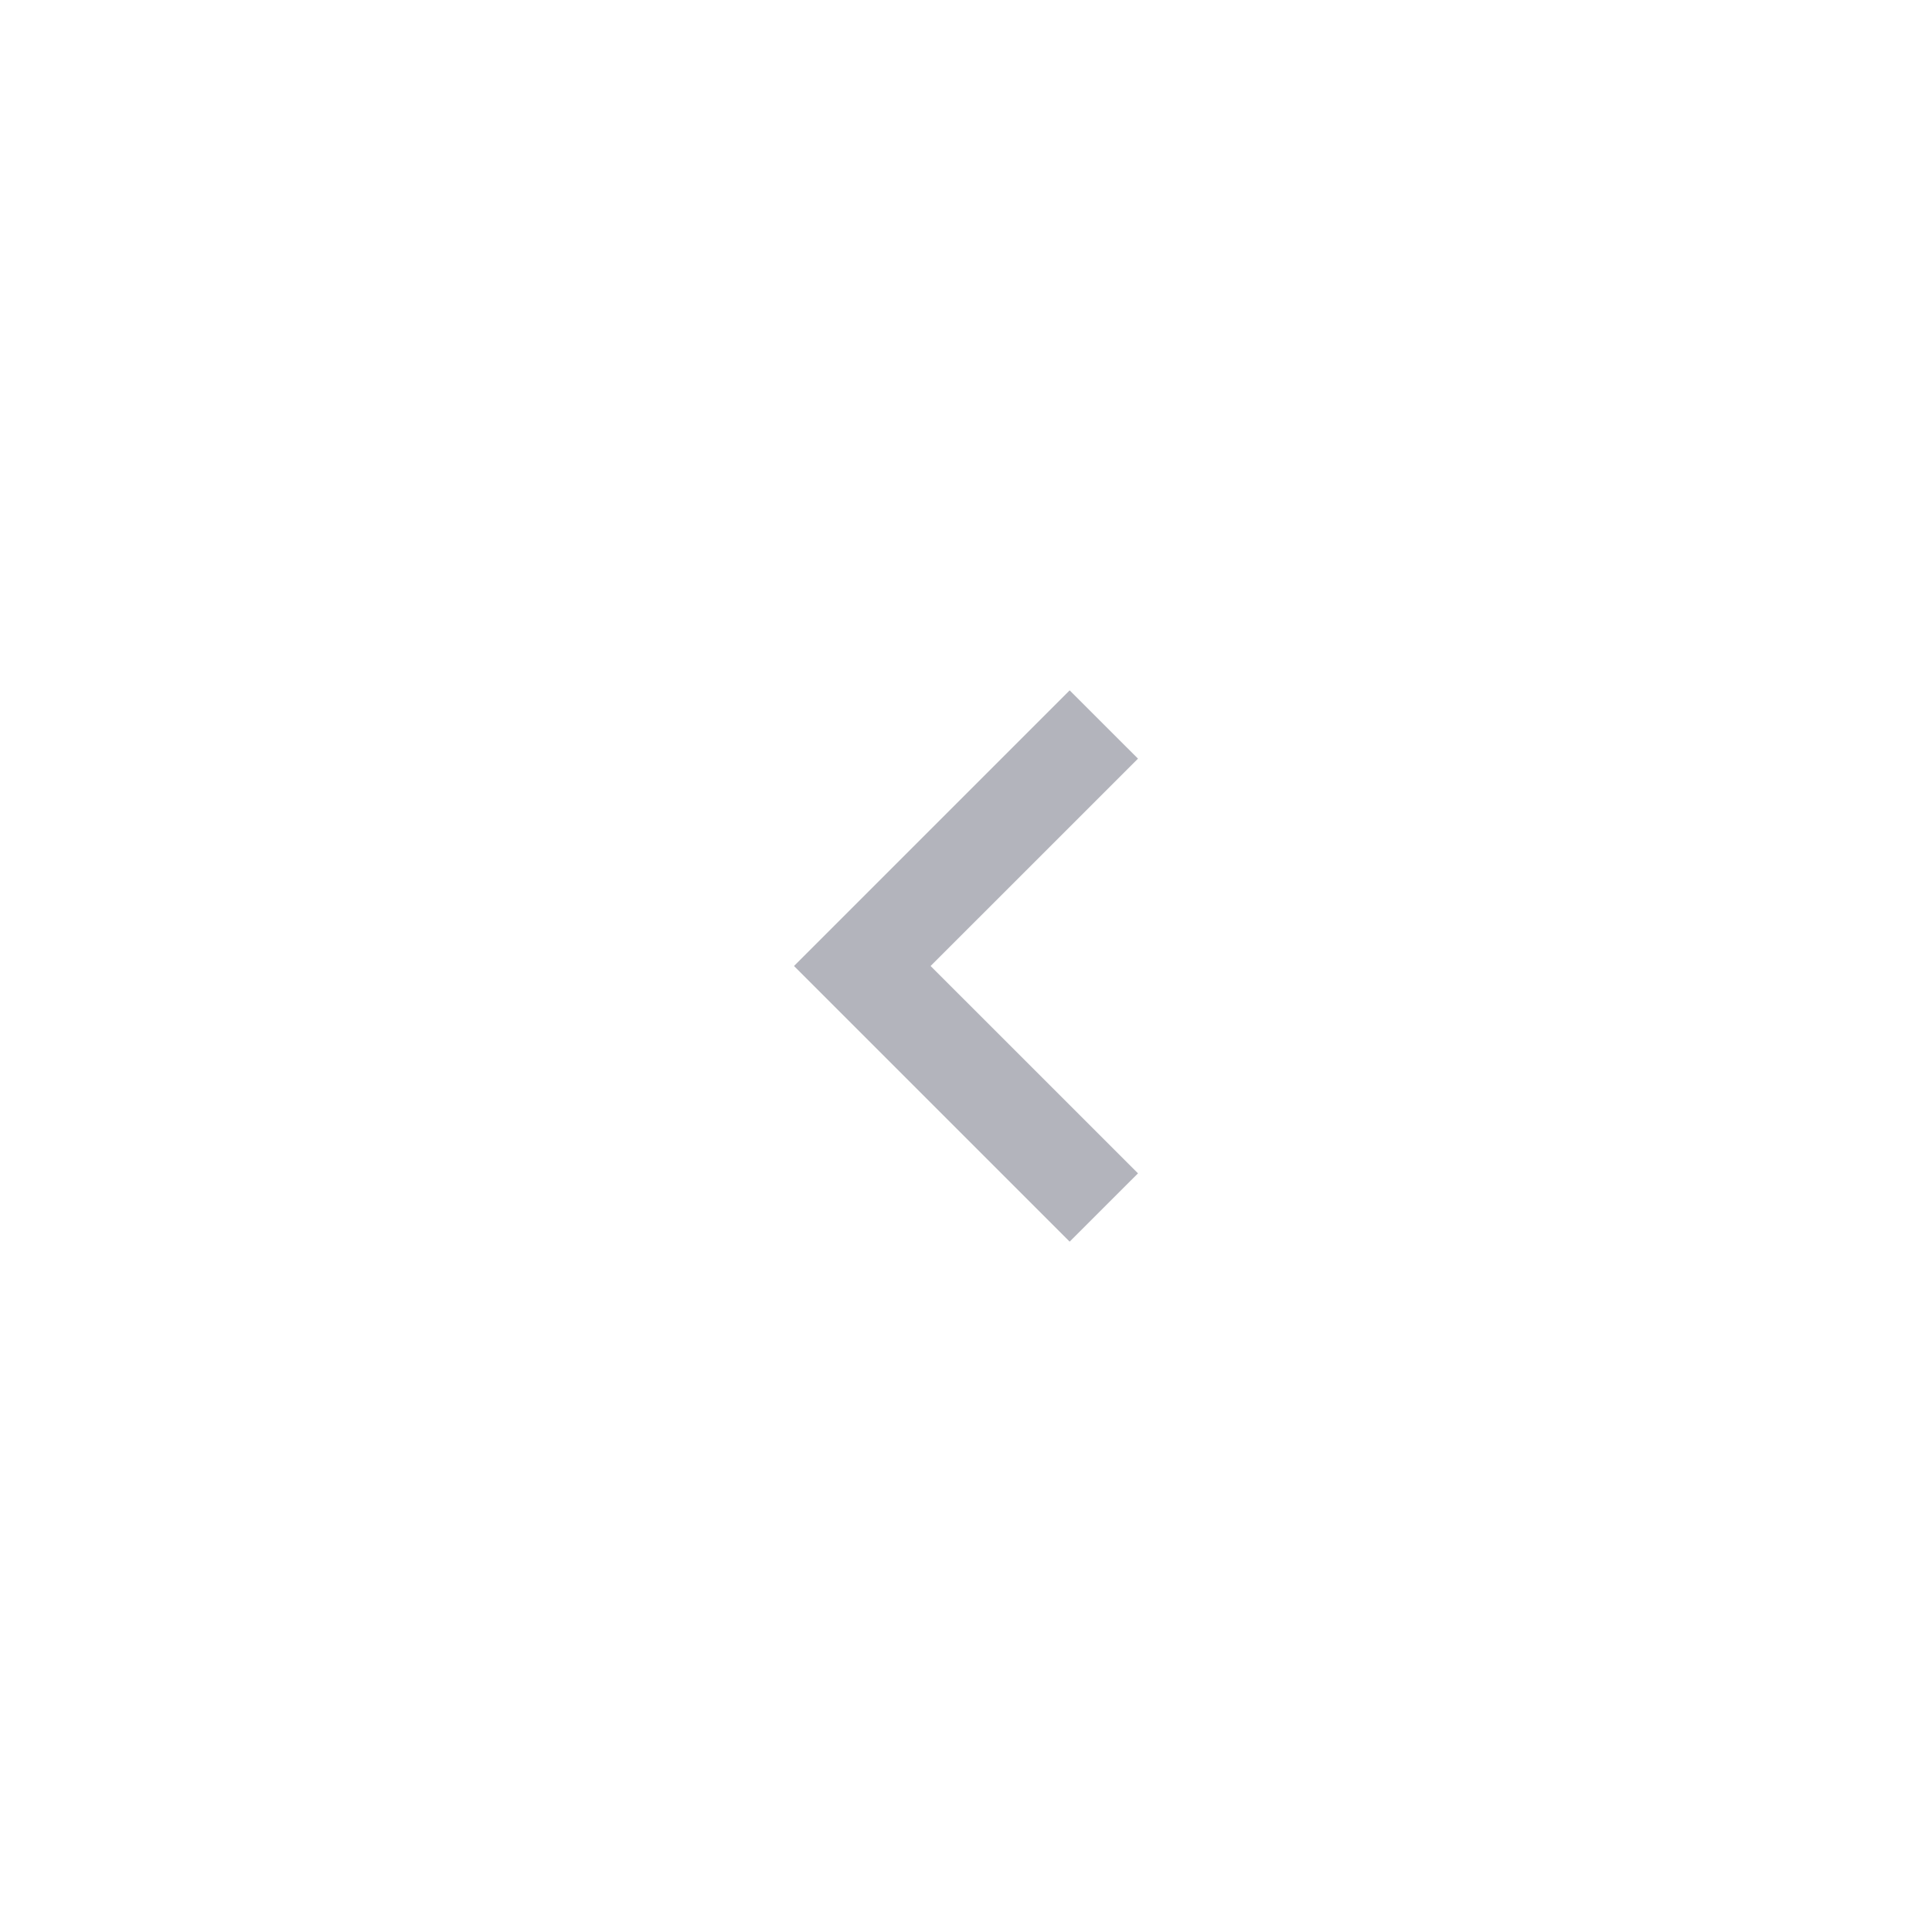
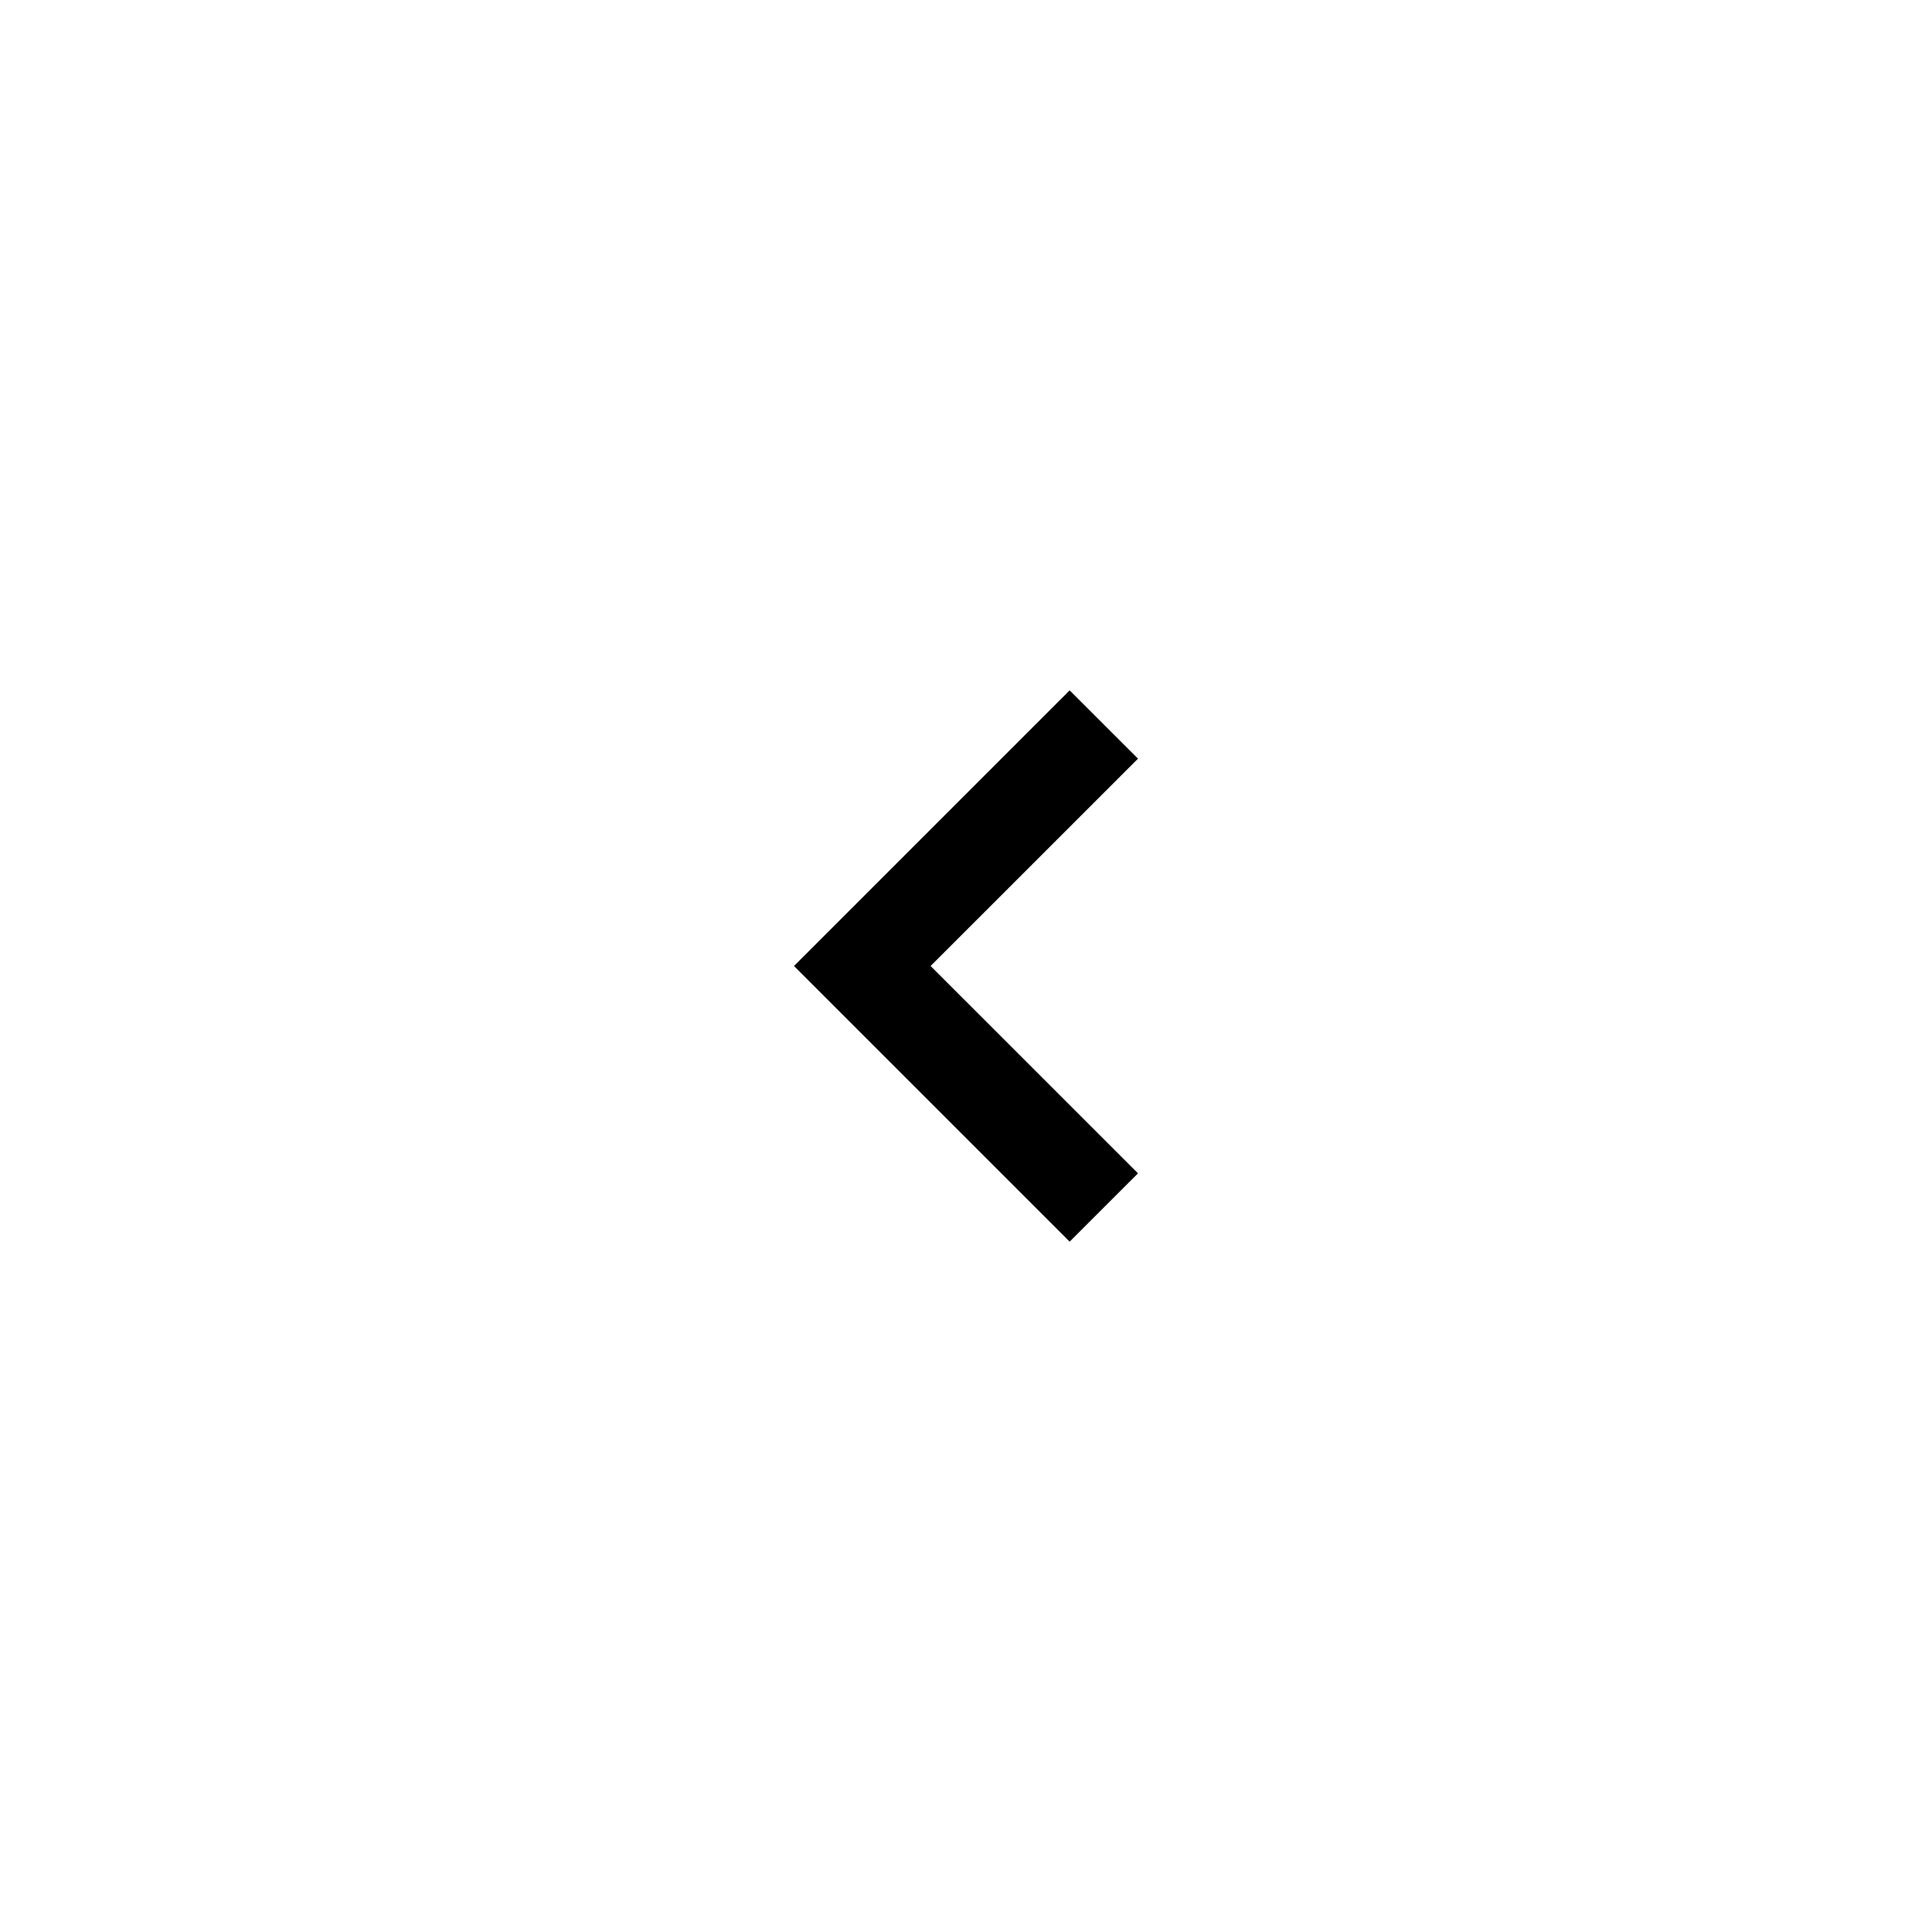
<svg xmlns="http://www.w3.org/2000/svg" width="40" height="40" viewBox="0 0 40 40" fill="none">
-   <path d="M22.146 14.293L16.439 20L22.146 25.707L23.561 24.293L19.267 20L23.561 15.707L22.146 14.293Z" fill="#B3B4BC" />
+   <path d="M22.146 14.293L16.439 20L22.146 25.707L23.561 24.293L19.267 20L23.561 15.707L22.146 14.293Z" fill="currentColor" />
</svg>
